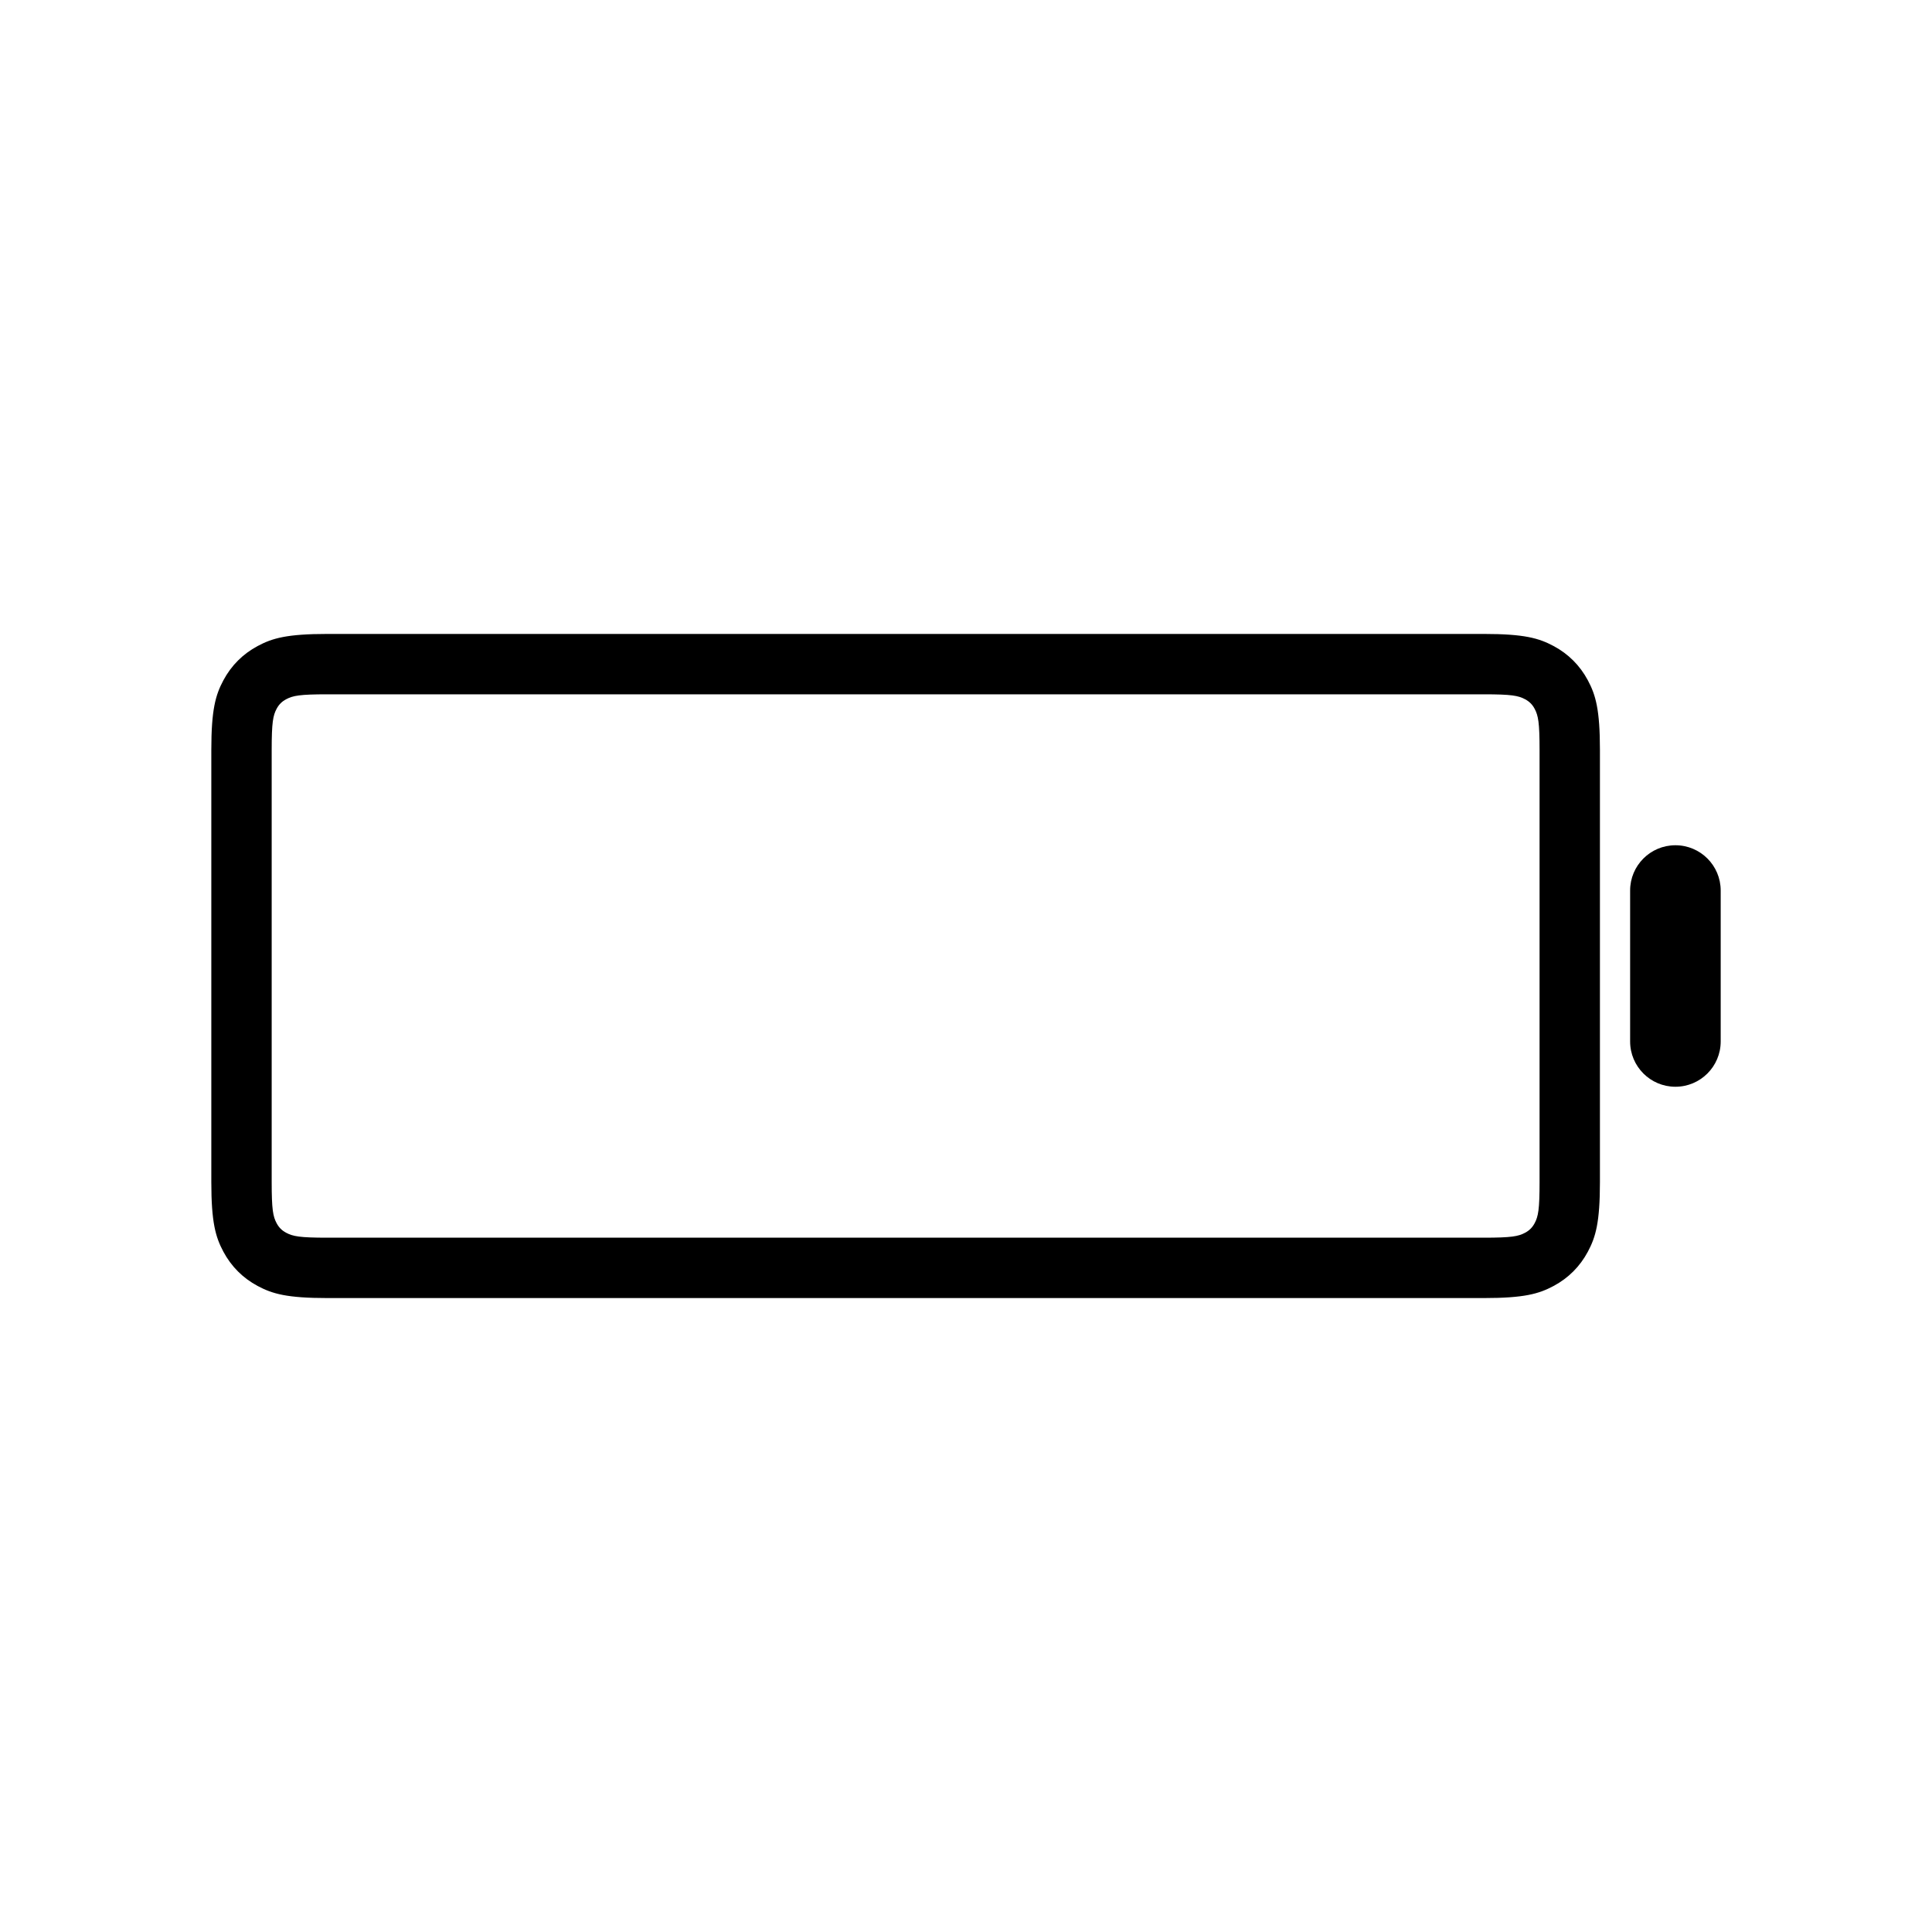
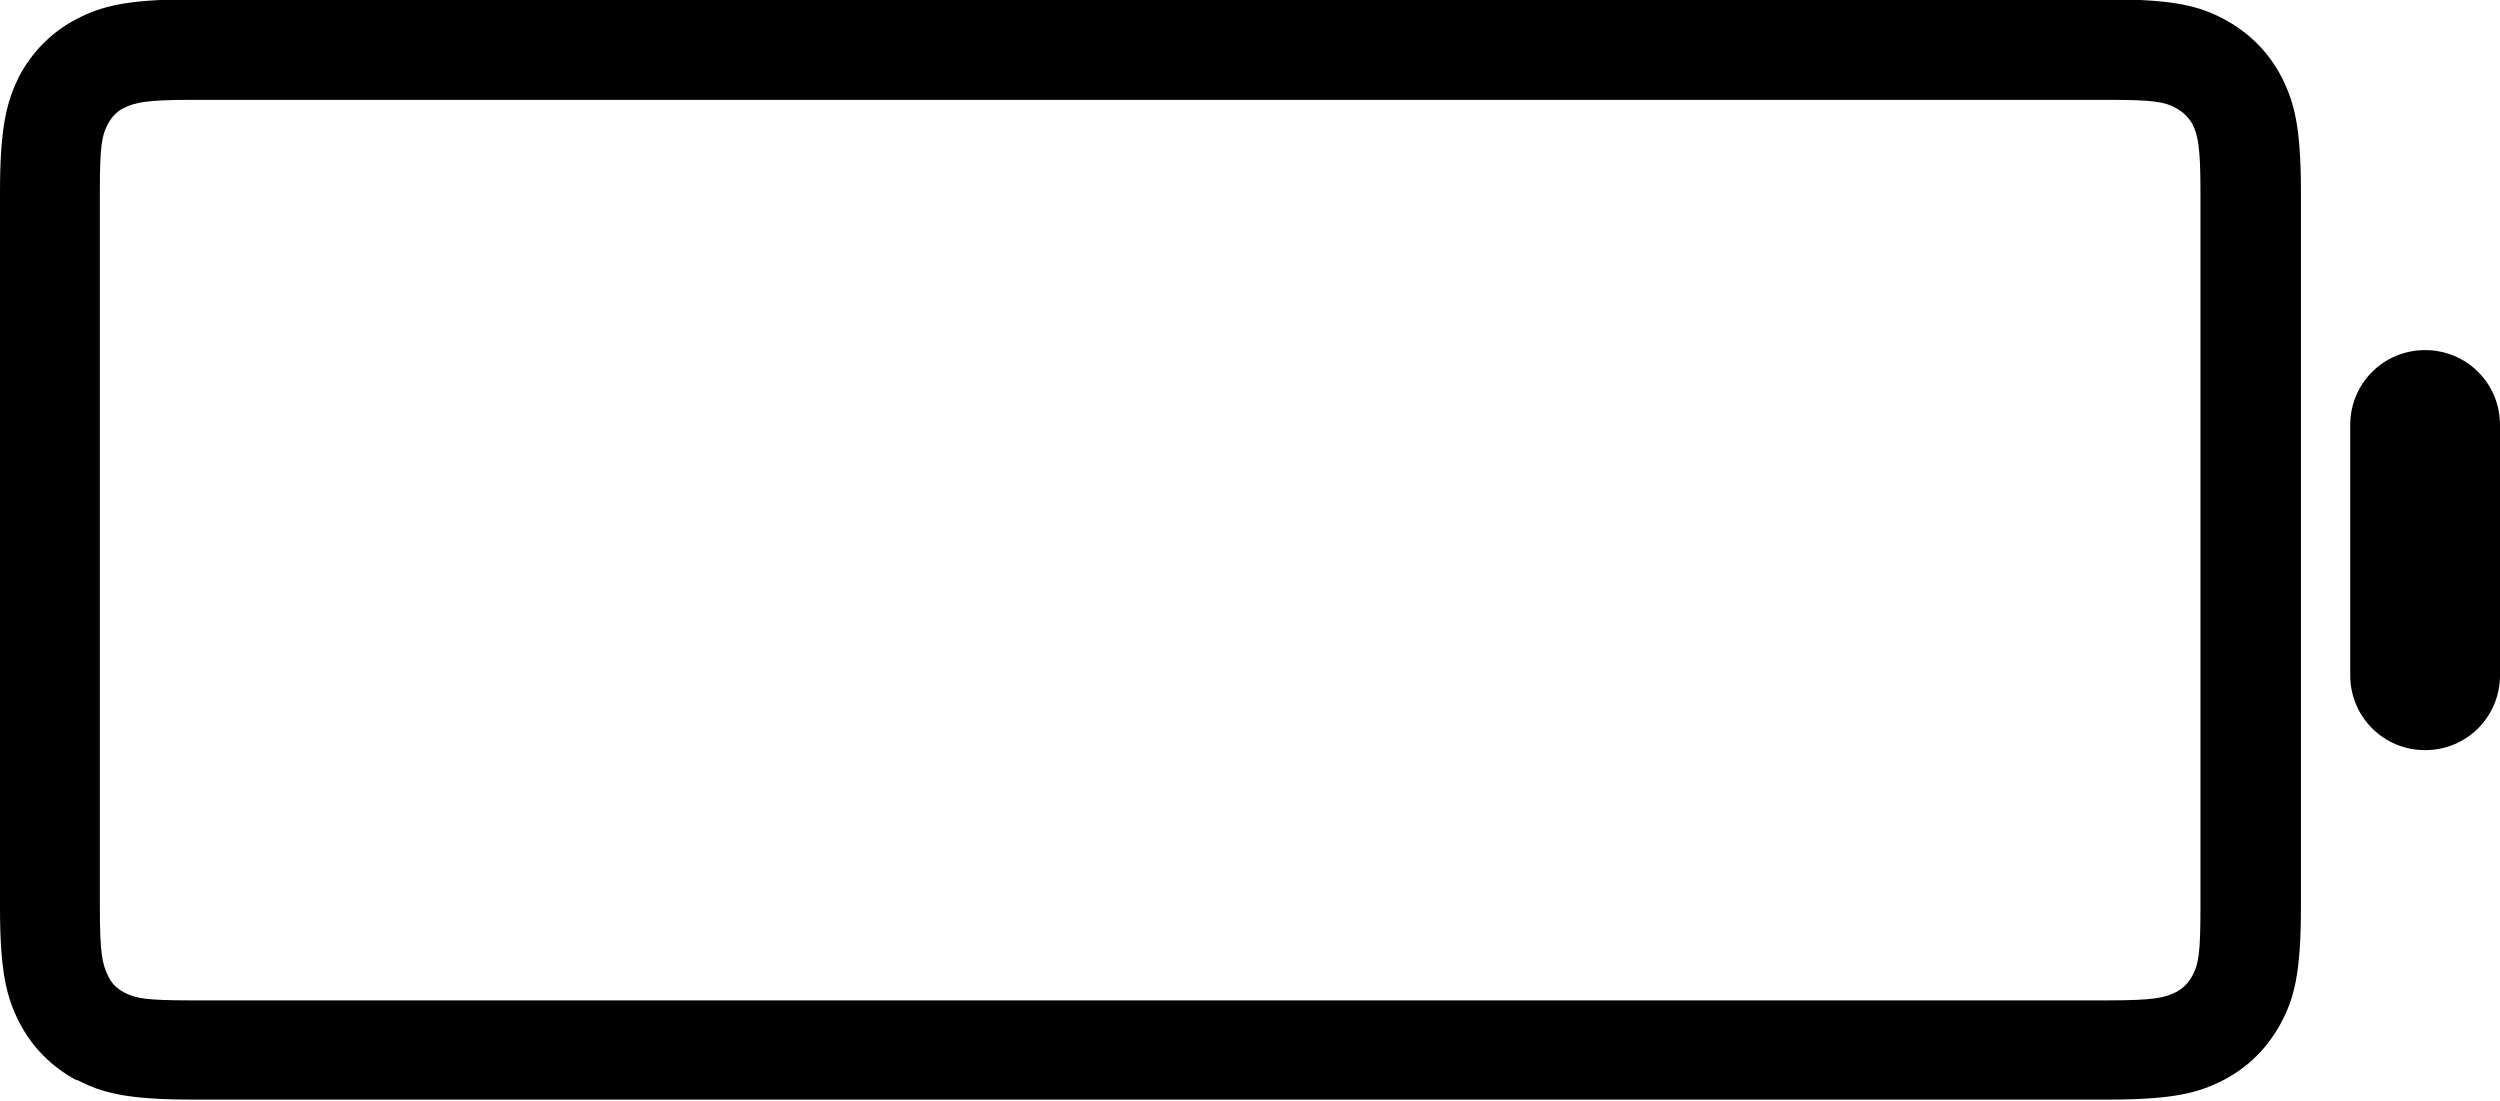
- <svg xmlns="http://www.w3.org/2000/svg" id="c" data-name="レイヤー 4" viewBox="0 0 500 500">
-   <path d="M74.046,319.029c1.768.945,3.52,1.284,10.687,1.284h299.284c7.166,0,8.919-.338,10.687-1.284,1.096-.586,1.864-1.354,2.45-2.45.946-1.768,1.284-3.521,1.284-10.687v-111.784c0-7.166-.338-8.919-1.284-10.687-.586-1.097-1.354-1.864-2.45-2.45-1.768-.945-3.52-1.284-10.687-1.284H84.733c-7.166,0-8.919.338-10.687,1.284-1.096.586-1.864,1.354-2.45,2.45-.945,1.768-1.284,3.521-1.284,10.687v111.784c0,7.166.339,8.919,1.284,10.687.586,1.097,1.354,1.864,2.45,2.45Z" fill="none" />
-   <path d="M66.678,332.807c3.819,2.042,7.608,3.13,18.055,3.13h299.284c10.448,0,14.236-1.088,18.055-3.13,3.82-2.043,6.817-5.04,8.86-8.86,2.043-3.819,3.13-7.608,3.13-18.055v-111.784c0-10.447-1.088-14.236-3.13-18.055-2.043-3.82-5.04-6.817-8.86-8.86-3.819-2.042-7.608-3.13-18.055-3.13H84.733c-10.447,0-14.236,1.088-18.055,3.13-3.819,2.043-6.817,5.04-8.86,8.86-2.043,3.819-3.13,7.608-3.13,18.055v111.784c0,10.447,1.088,14.236,3.13,18.055,2.043,3.82,5.04,6.817,8.86,8.86ZM70.312,194.108c0-7.166.339-8.919,1.284-10.687.586-1.097,1.354-1.864,2.45-2.45,1.768-.945,3.52-1.284,10.687-1.284h299.284c7.166,0,8.919.338,10.687,1.284,1.096.586,1.864,1.354,2.45,2.45.946,1.768,1.284,3.521,1.284,10.687v111.784c0,7.166-.338,8.919-1.284,10.687-.586,1.097-1.354,1.864-2.45,2.45-1.768.945-3.52,1.284-10.687,1.284H84.733c-7.166,0-8.919-.338-10.687-1.284-1.096-.586-1.864-1.354-2.45-2.45-.945-1.768-1.284-3.521-1.284-10.687v-111.784Z" />
-   <path d="M433.594,218.75c-6.472,0-11.719,5.247-11.719,11.719v39.062c0,6.472,5.247,11.719,11.719,11.719s11.719-5.247,11.719-11.719v-39.062c0-6.472-5.246-11.719-11.719-11.719Z" />
+ <svg xmlns="http://www.w3.org/2000/svg" id="c" version="1.1" viewBox="0 0 390.6 171.9">
+   <defs>
+     <style>
+       .st0 {
+         fill: none;
+       }
+     </style>
+   </defs>
+   <path class="st0" d="M19.4,155c1.8.9,3.5,1.3,10.7,1.3h299.3c7.2,0,8.9-.3,10.7-1.3,1.1-.6,1.9-1.4,2.5-2.5.9-1.8,1.3-3.5,1.3-10.7V30c0-7.2-.3-8.9-1.3-10.7-.6-1.1-1.4-1.9-2.5-2.4-1.8-.9-3.5-1.3-10.7-1.3H30c-7.2,0-8.9.3-10.7,1.3-1.1.6-1.9,1.4-2.4,2.4-.9,1.8-1.3,3.5-1.3,10.7v111.8c0,7.2.3,8.9,1.3,10.7.6,1.1,1.4,1.9,2.4,2.5Z" />
+   <path d="M12,168.7c3.8,2,7.6,3.1,18.1,3.1h299.3c10.4,0,14.2-1.1,18.1-3.1,3.8-2,6.8-5,8.9-8.9,2-3.8,3.1-7.6,3.1-18.1V30c0-10.4-1.1-14.2-3.1-18.1-2-3.8-5-6.8-8.9-8.9-3.8-2-7.6-3.1-18.1-3.1H30c-10.4,0-14.2,1.1-18.1,3.1-3.8,2-6.8,5-8.9,8.9C1.1,15.8,0,19.6,0,30v111.8c0,10.4,1.1,14.2,3.1,18.1,2,3.8,5,6.8,8.9,8.9ZM15.6,30c0-7.2.3-8.9,1.3-10.7.6-1.1,1.4-1.9,2.4-2.4,1.8-.9,3.5-1.3,10.7-1.3h299.3c7.2,0,8.9.3,10.7,1.3,1.1.6,1.9,1.4,2.5,2.4.9,1.8,1.3,3.5,1.3,10.7v111.8c0,7.2-.3,8.9-1.3,10.7-.6,1.1-1.4,1.9-2.5,2.5-1.8.9-3.5,1.3-10.7,1.3H30c-7.2,0-8.9-.3-10.7-1.3-1.1-.6-1.9-1.4-2.4-2.5-.9-1.8-1.3-3.5-1.3-10.7V30h0Z" />
+   <path d="M378.9,54.7c-6.5,0-11.7,5.2-11.7,11.7v39.1c0,6.5,5.2,11.7,11.7,11.7s11.7-5.2,11.7-11.7v-39.1c0-6.5-5.2-11.7-11.7-11.7h0Z" />
</svg>
